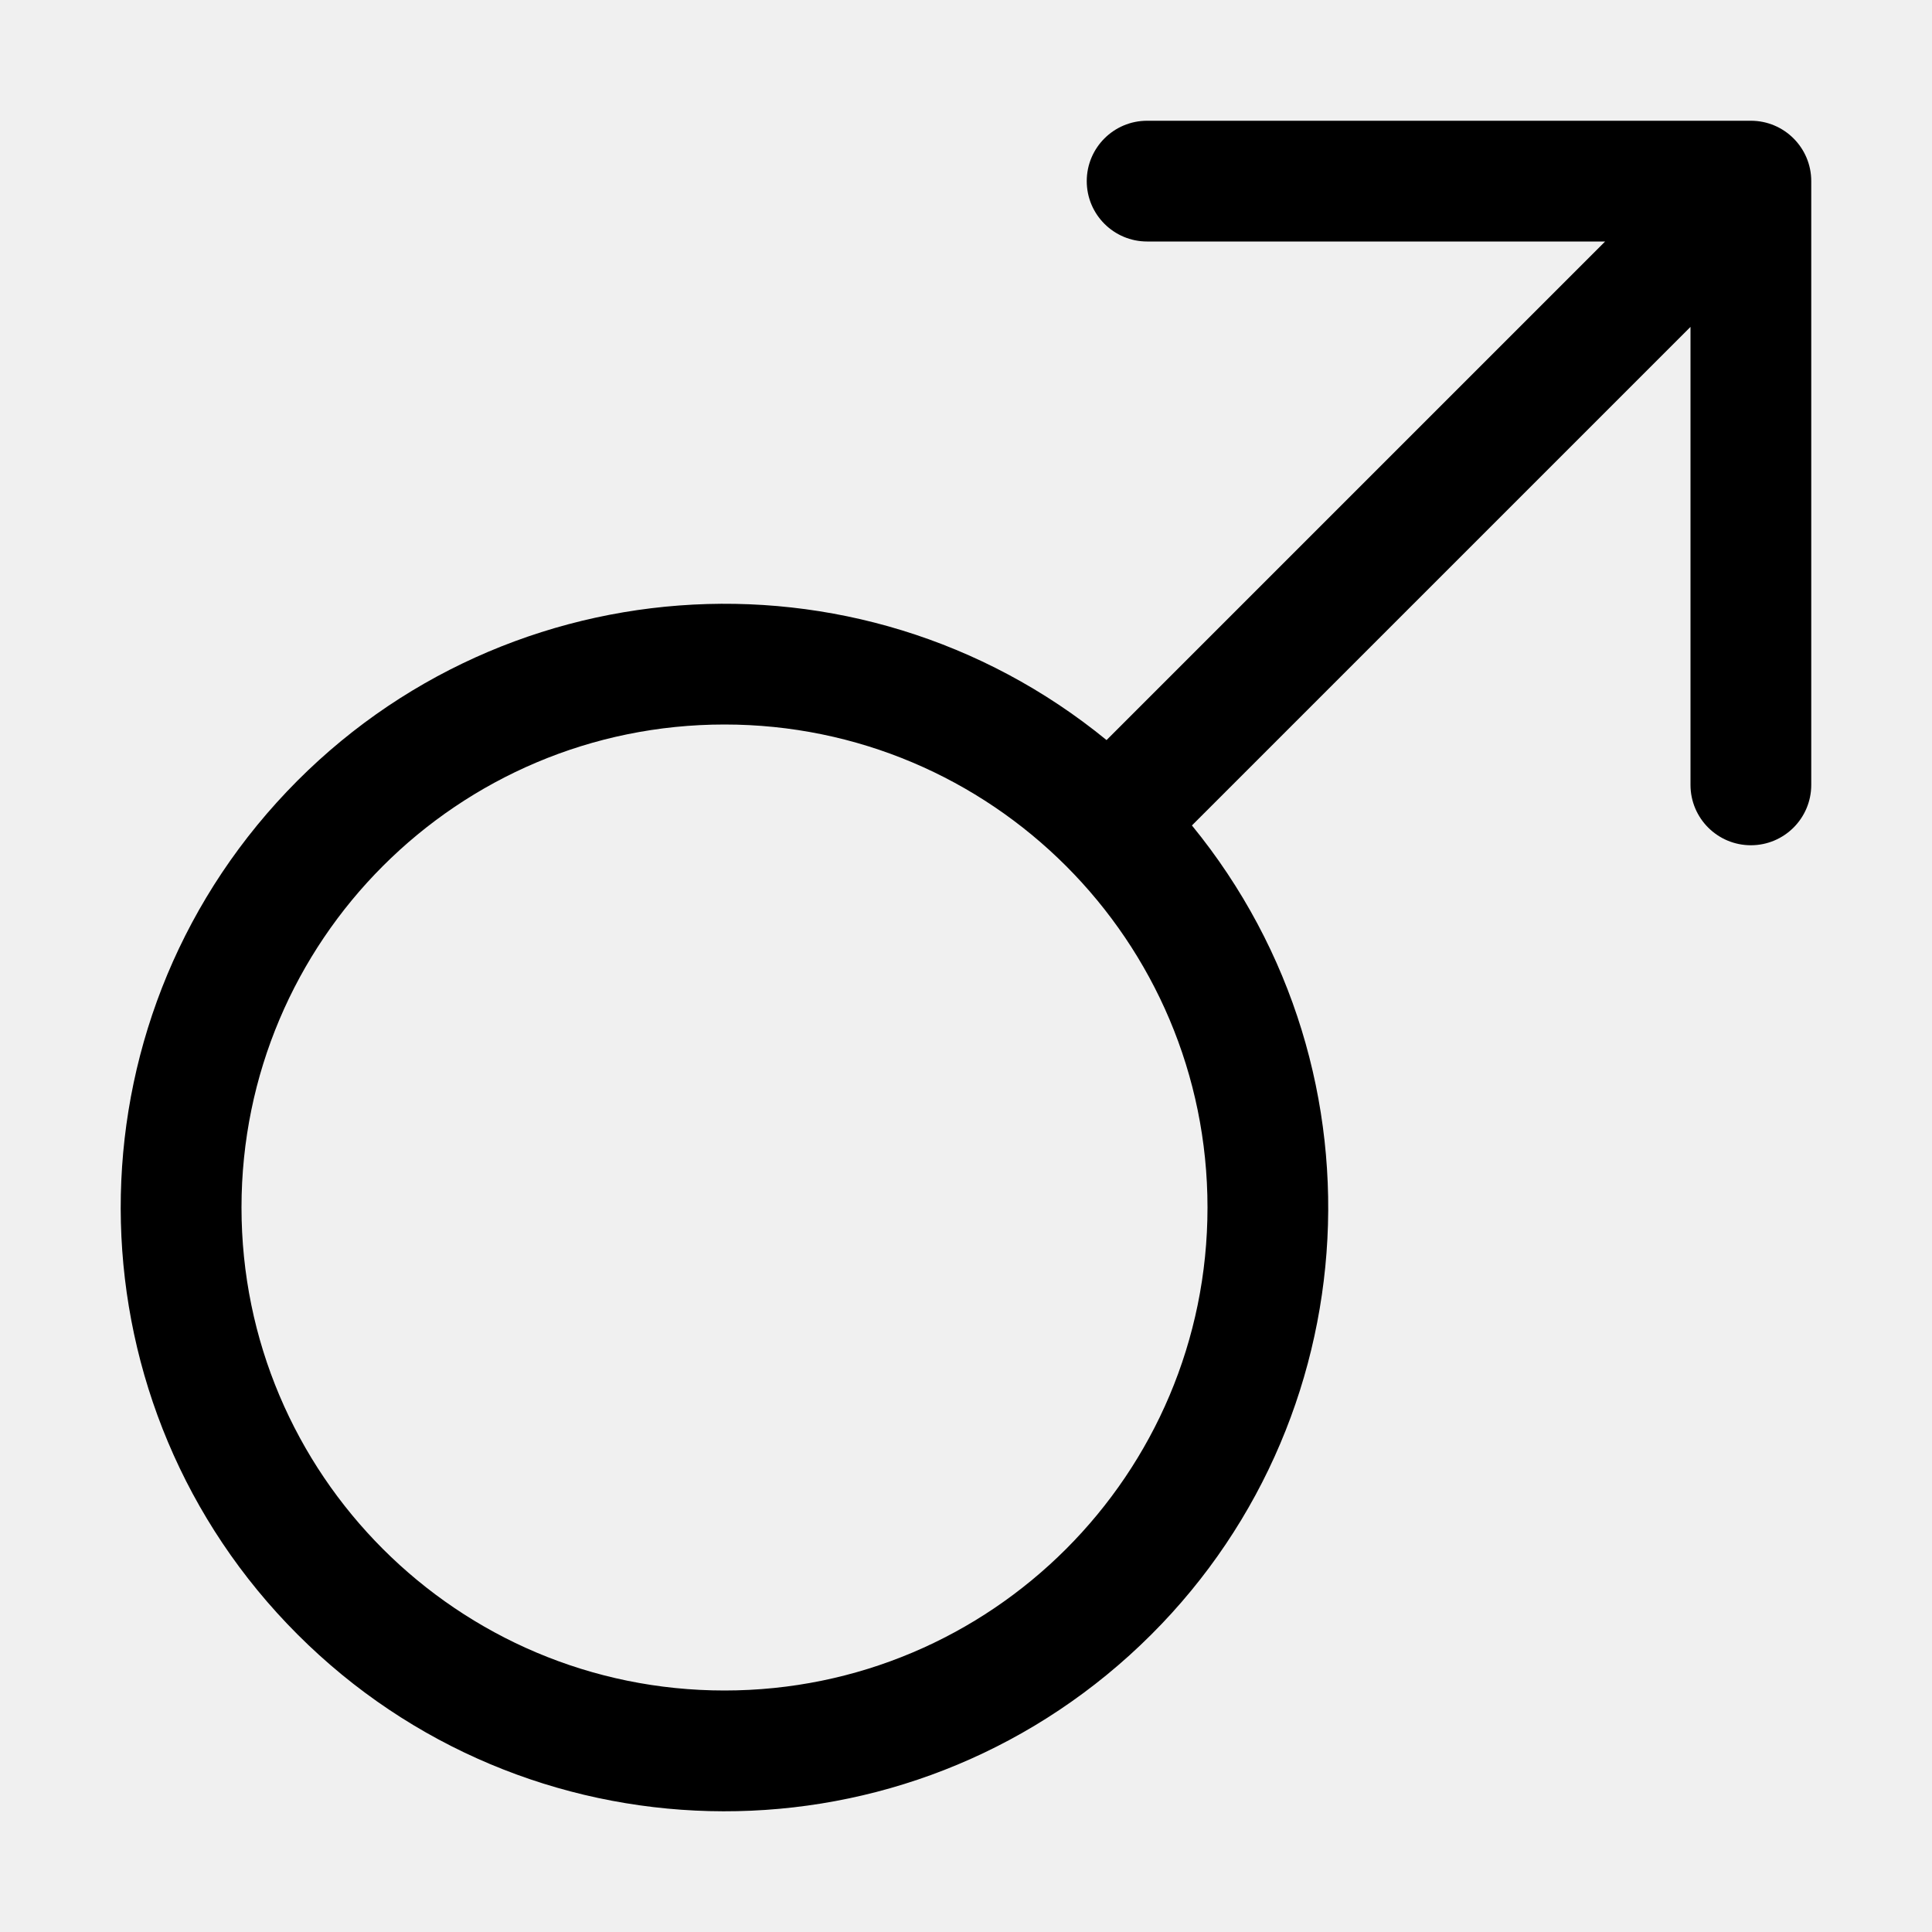
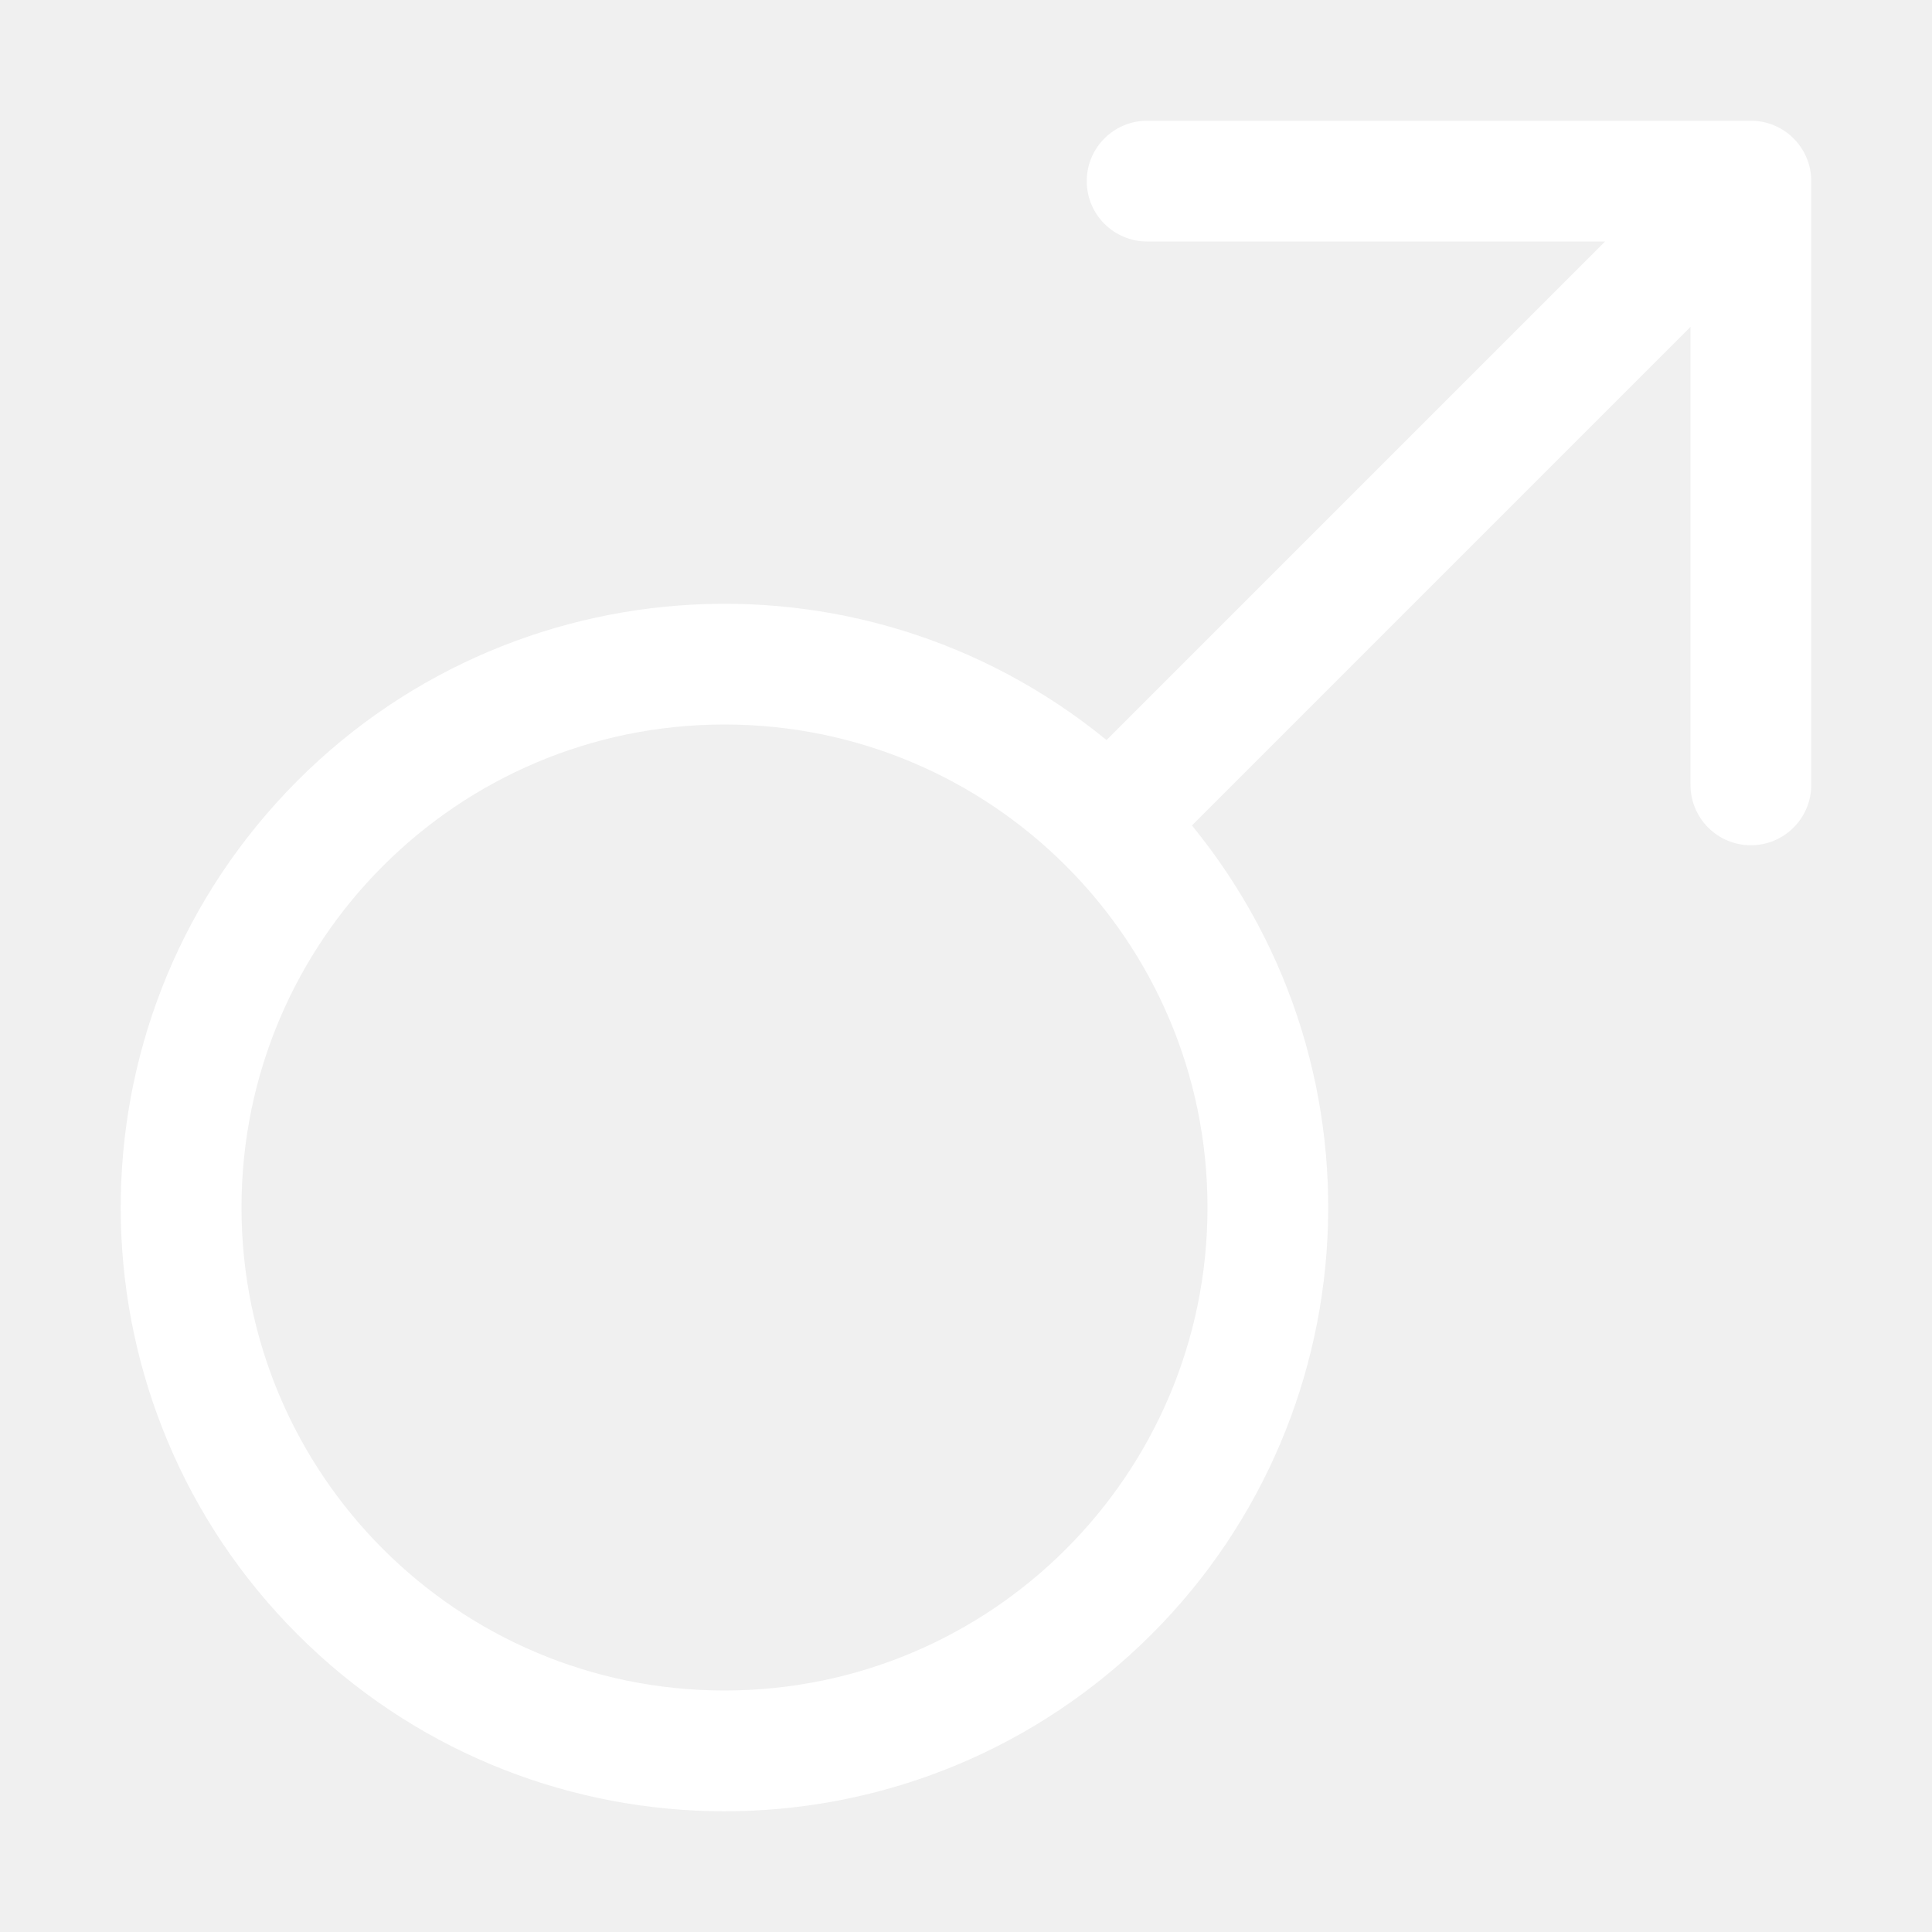
<svg xmlns="http://www.w3.org/2000/svg" width="45" height="45" fill="currentColor" class="bi bi-gender-male" viewBox="0 0 16 16">
-   <path fill-rule="evenodd" d="M9.5 2a.5.5 0 0 1 0-1h5a.5.5 0 0 1 .5.5v5a.5.5 0 0 1-1 0V2.707L9.871 6.836a5 5 0 1 1-.707-.707L13.293 2zM6 6a4 4 0 1 0 0 8 4 4 0 0 0 0-8" />
+   <path fill="#FFFFFF" fill-rule="evenodd" d="M9.5 2a.5.5 0 0 1 0-1h5a.5.5 0 0 1 .5.5v5a.5.5 0 0 1-1 0V2.707L9.871 6.836a5 5 0 1 1-.707-.707L13.293 2zM6 6a4 4 0 1 0 0 8 4 4 0 0 0 0-8" />
</svg>
